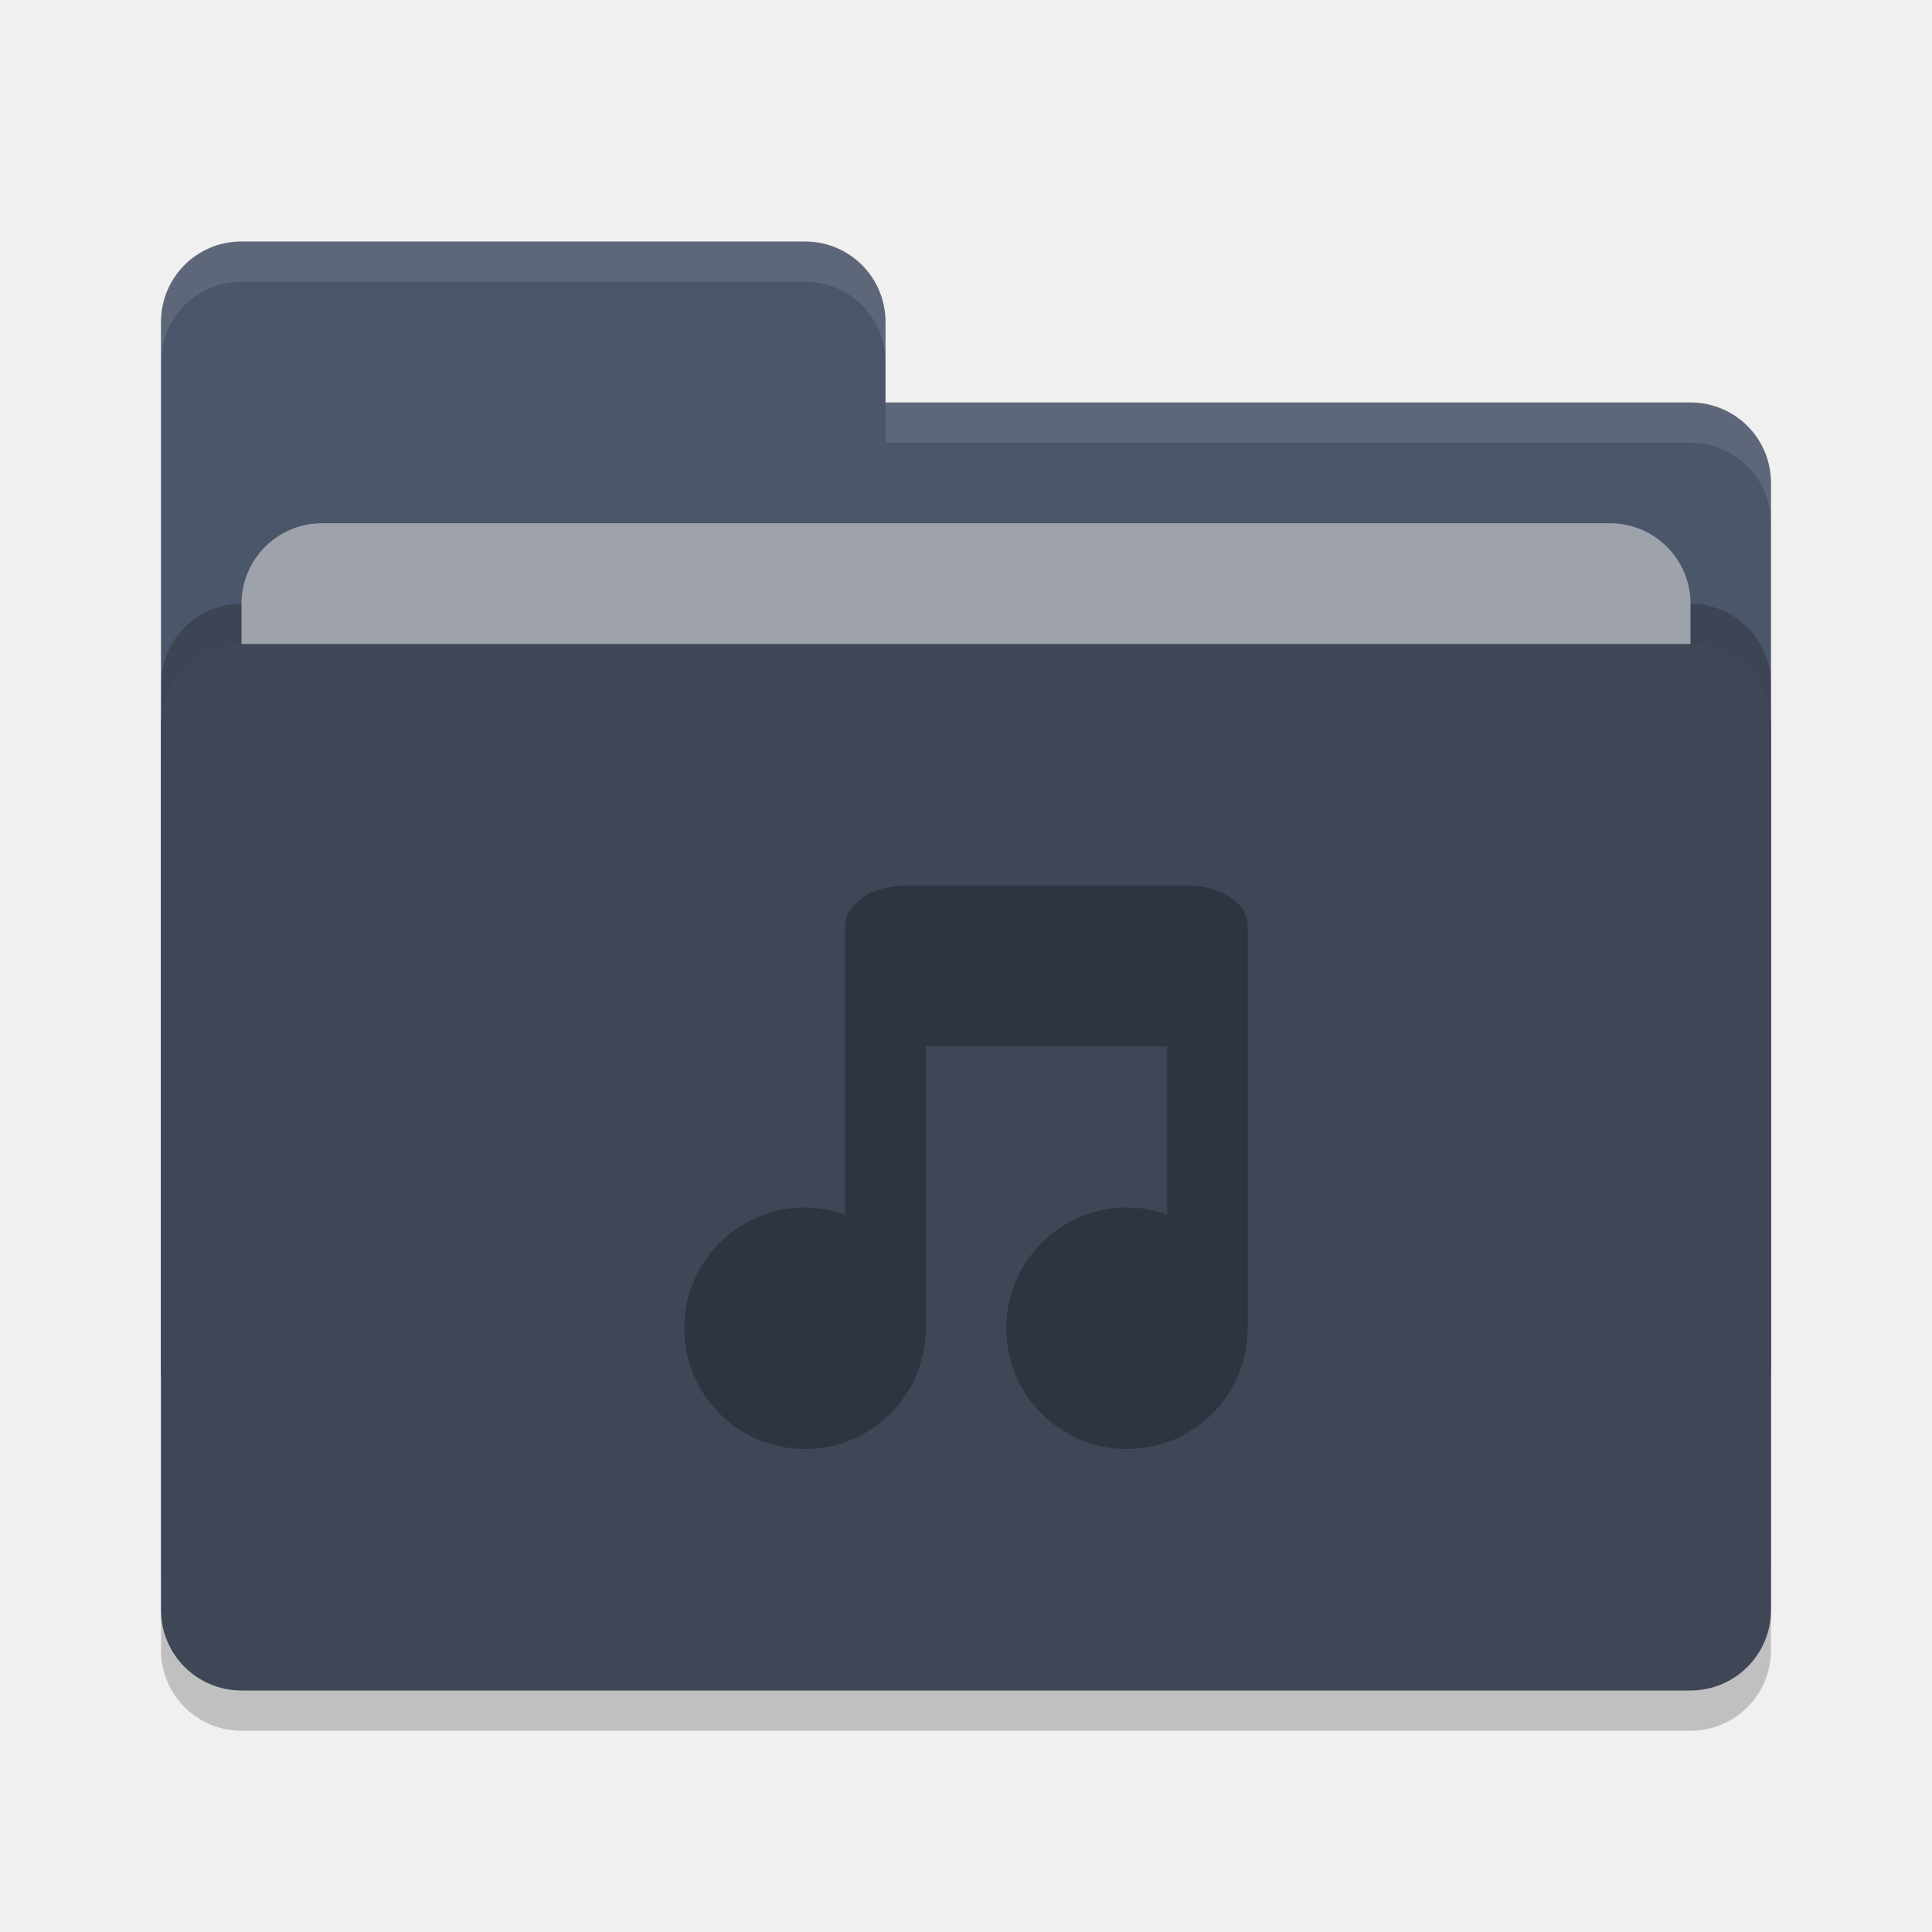
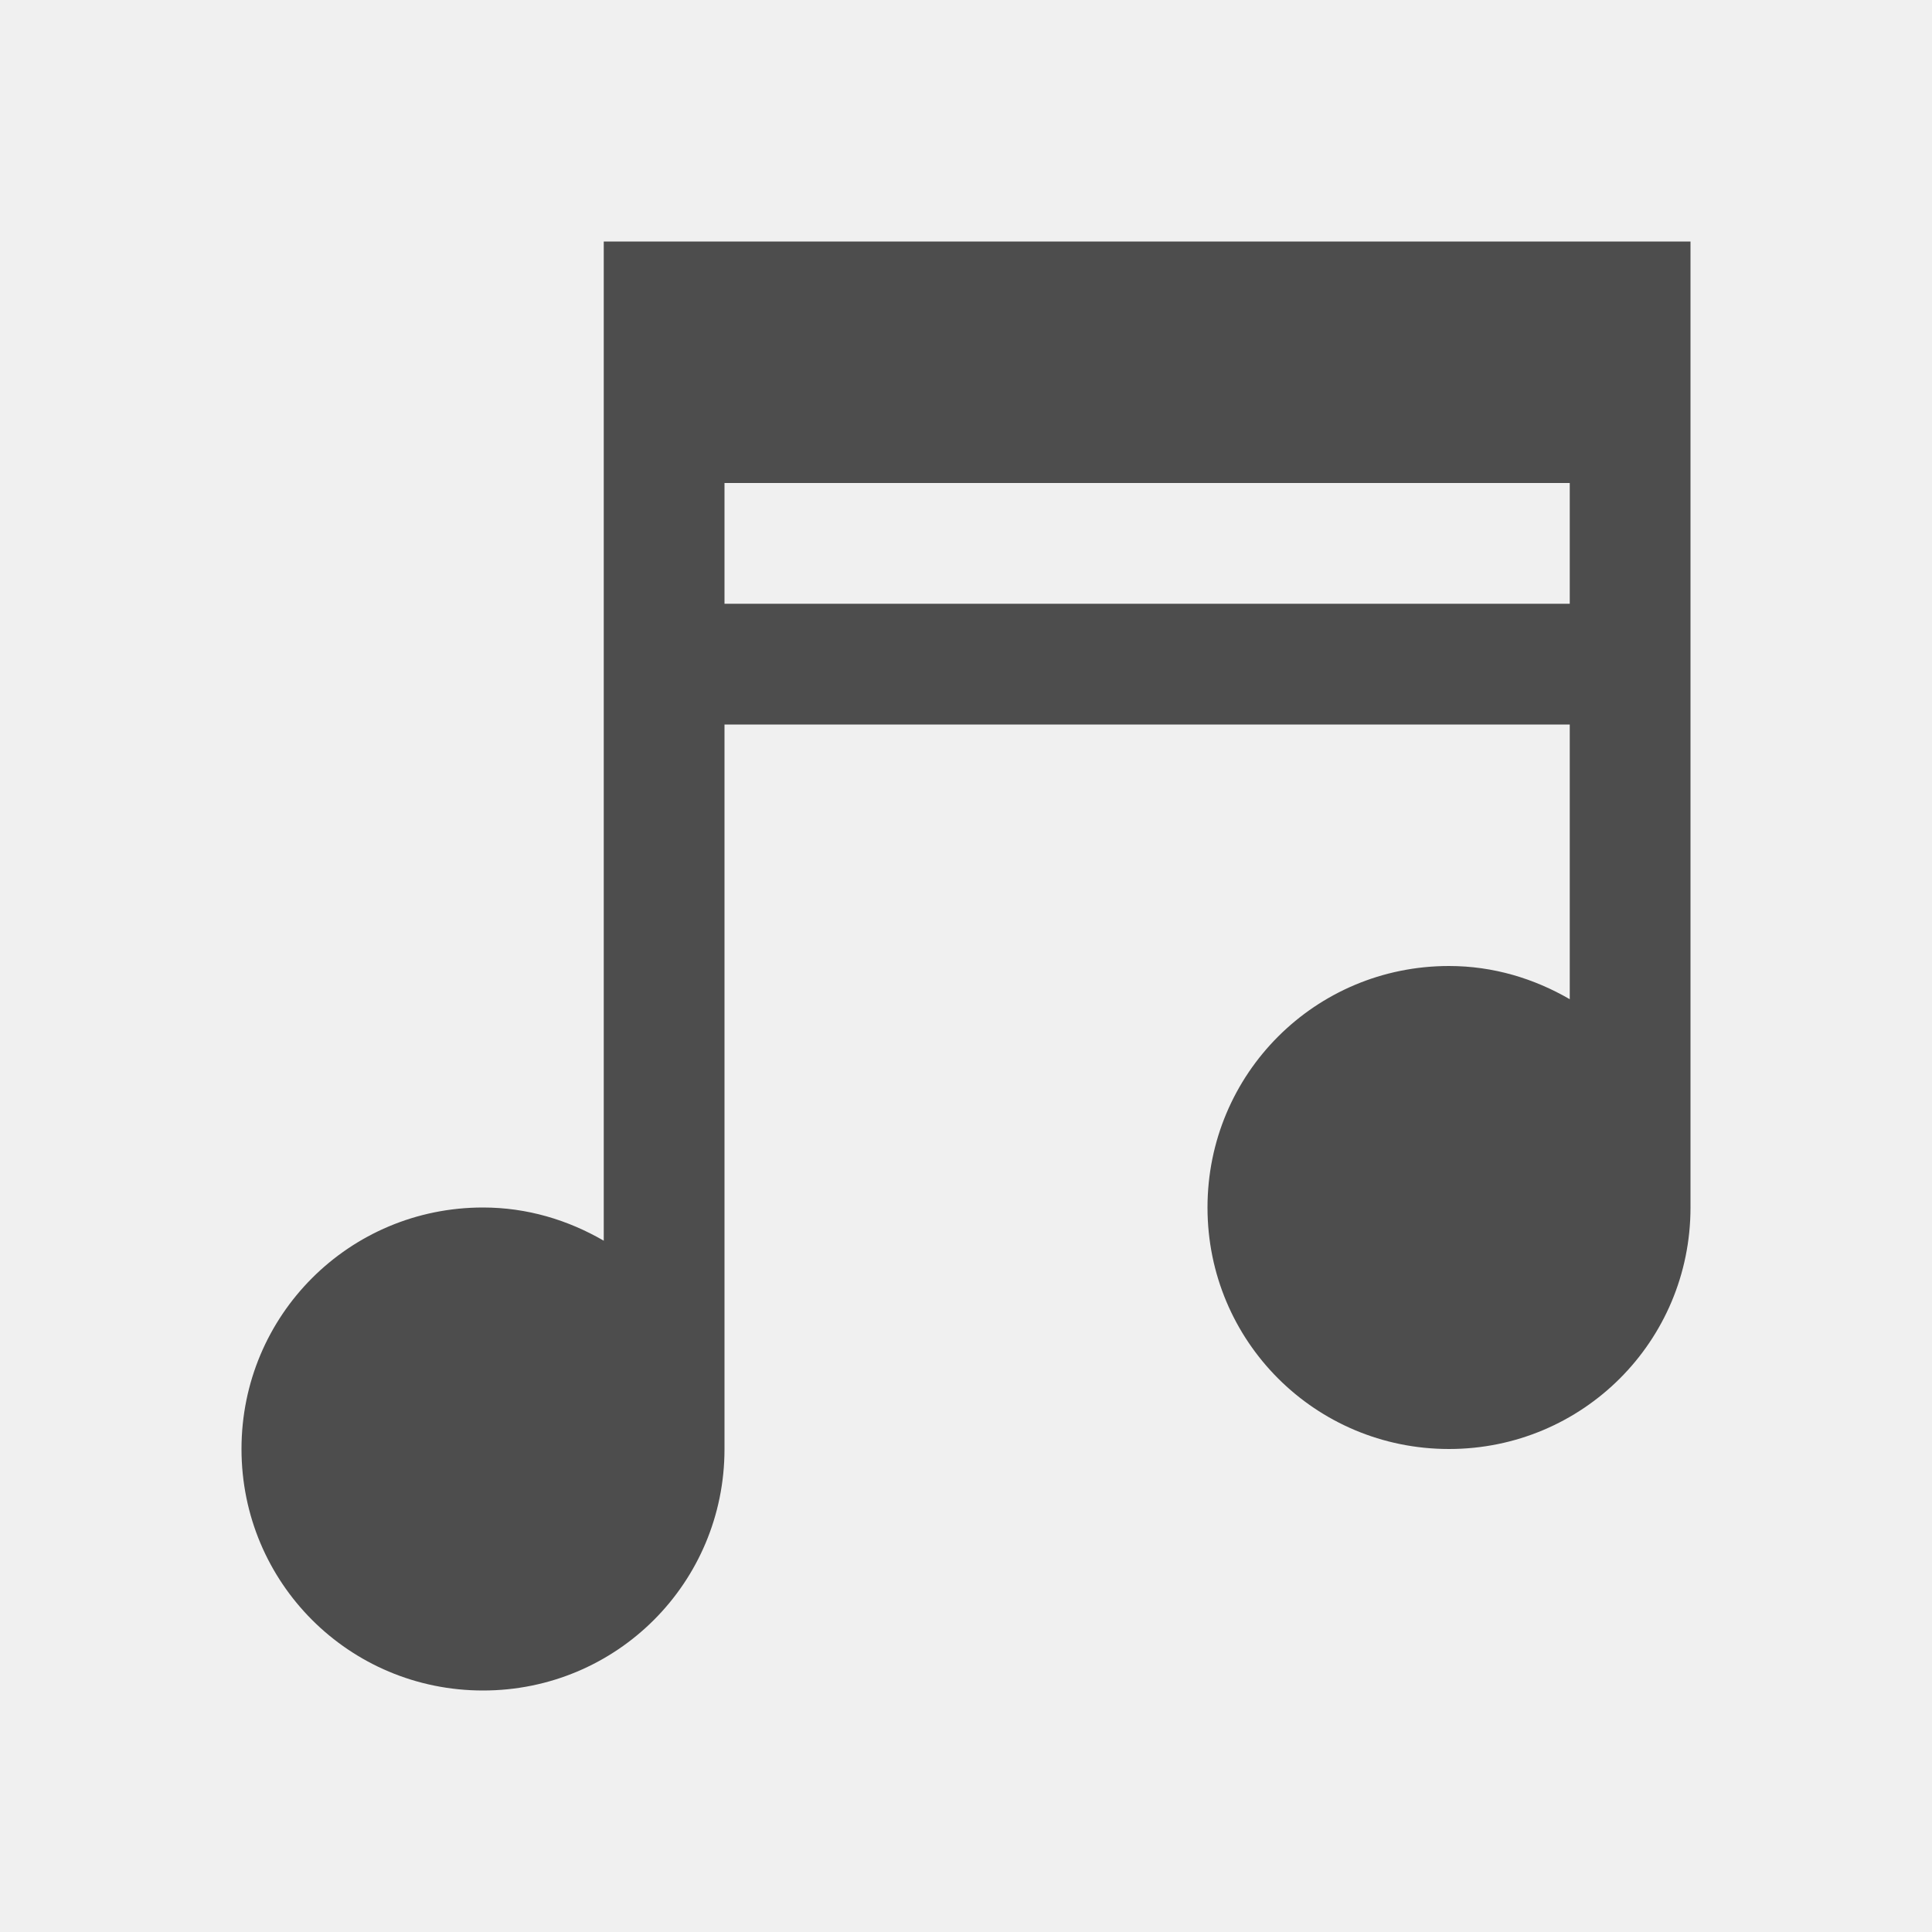
- <svg xmlns="http://www.w3.org/2000/svg" width="48" height="48" version="1">
-   <rect style="opacity:0.2" width="40" height="26" x="4" y="17" rx="2" ry="2" />
-   <path style="fill:#4c566a" d="M 4,34 C 4,35.108 4.892,36 6,36 H 42 C 43.108,36 44,35.108 44,34 V 12 C 44,10.892 43.108,10 42,10 H 22 V 8 C 22,6.892 21.108,6 20,6 H 6 C 4.892,6 4,6.892 4,8" />
-   <rect style="opacity:0.2" width="40" height="26" x="4" y="15" rx="2" ry="2" />
-   <rect style="fill:#9EA2AA" width="36" height="16" x="6" y="13" rx="2" ry="2" />
-   <rect style="fill:#3F4757" width="40" height="26" x="4" y="16" rx="2" ry="2" />
-   <path style="opacity:0.1;fill:#ffffff" d="M 6,6 C 4.892,6 4,6.892 4,8 V 9 C 4,7.892 4.892,7 6,7 H 20 C 21.108,7 22,7.892 22,9 V 8 C 22,6.892 21.108,6 20,6 Z M 22,10 V 11 H 42 C 43.108,11 44,11.892 44,13 V 12 C 44,10.892 43.108,10 42,10 Z" />
-   <path style="fill:#2e3440" d="M 21,30.176 C 20.679,30.061 20.341,30.001 20,30 18.343,30 17,31.343 17,33 17,34.657 18.343,36 20,36 21.657,36 23,34.657 23,33 V 26 H 29 V 30.176 C 28.679,30.061 28.341,30.001 28,30 26.343,30 25,31.343 25,33 25,34.657 26.343,36 28,36 29.657,36 31,34.657 31,33 V 23 C 31,22.446 30.331,22 29.5,22 H 22.5 C 21.669,22 21,22.446 21,23" />
+ <svg xmlns="http://www.w3.org/2000/svg" viewBox="0 0 16 16">
+   <defs id="defs3051">
+     <style type="text/css" id="current-color-scheme">
+       .ColorScheme-Text {
+         color:#4d4d4d;
+       }
+       </style>
+   </defs>
+   <path style="fill:currentColor;fill-opacity:1;stroke:none" d="M 5 2 L 5 4 L 5 10.275 C 4.705 10.104 4.367 10 4 10 C 2.892 10 2 10.892 2 12 C 2 13.108 2.892 14 4 14 C 5.108 14 6 13.108 6 12 L 6 6 L 13 6 L 13 8.275 C 12.705 8.104 12.367 8 12 8 C 10.892 8 10 8.892 10 10 C 10 11.108 10.892 12 12 12 C 13.108 12 14 11.108 14 10 L 14 2 L 5 2 z M 6 4 L 13 4 L 13 5 L 6 5 L 6 4 z " class="ColorScheme-Text" />
</svg>
